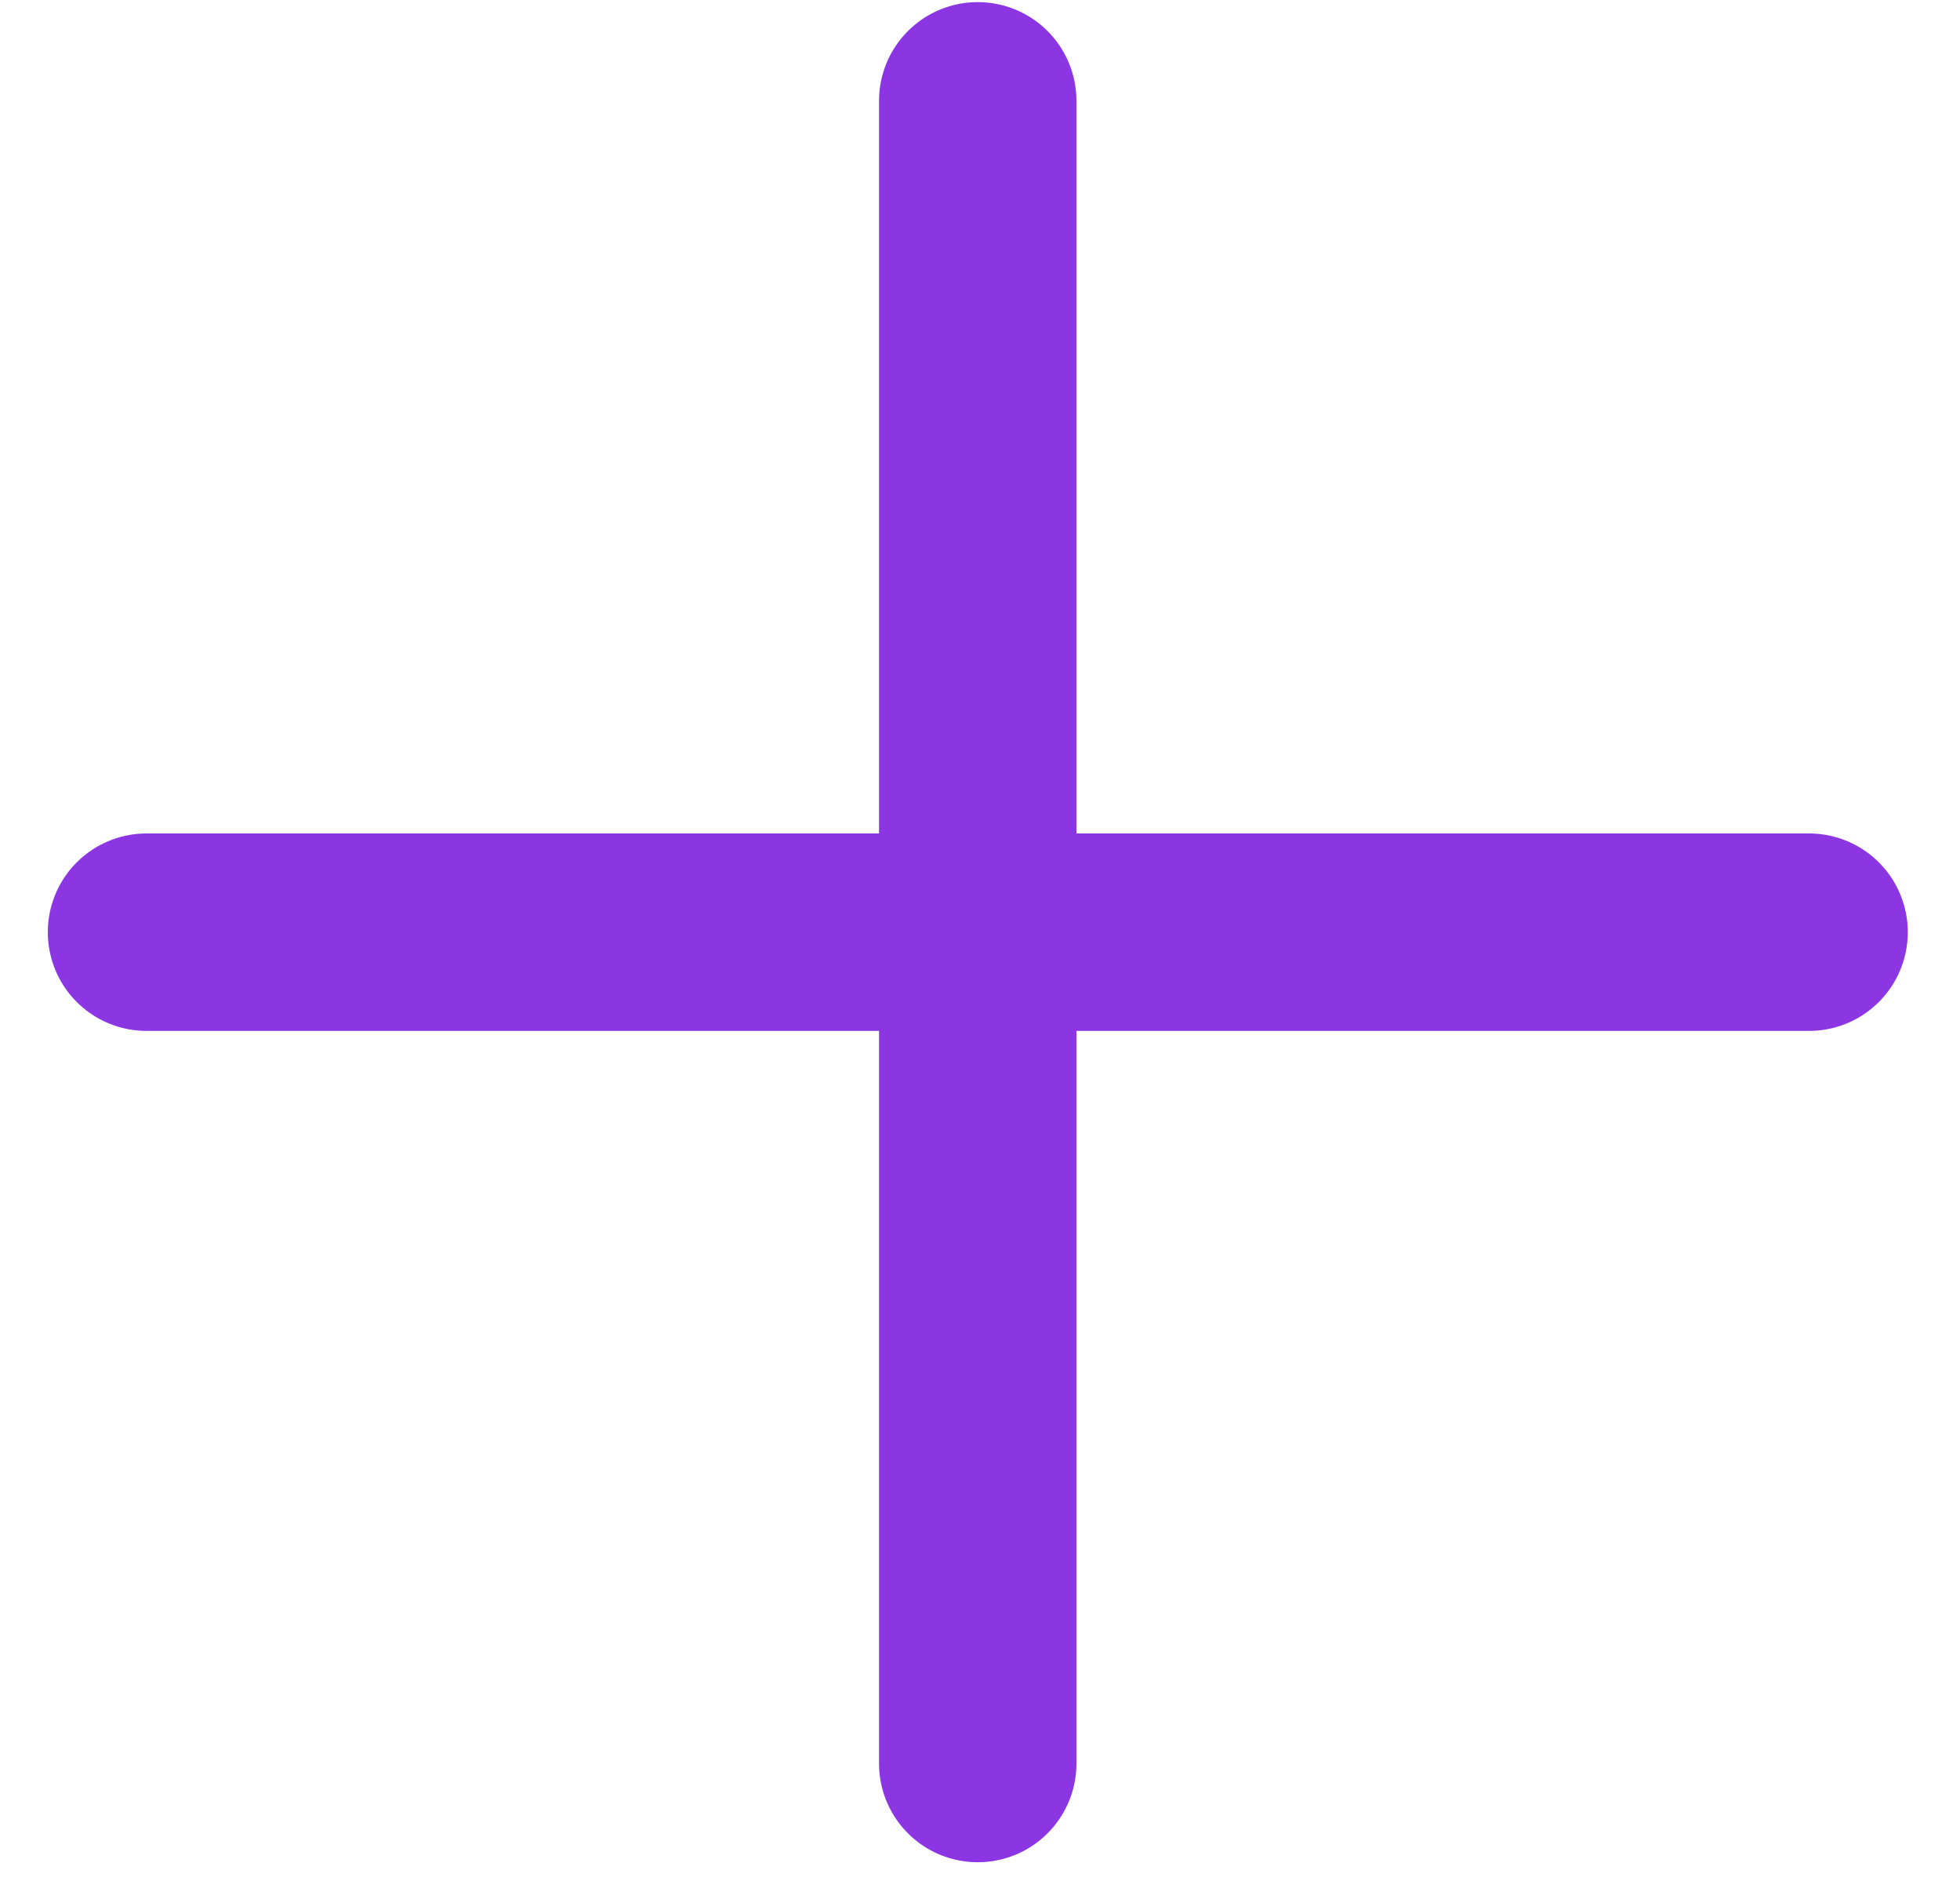
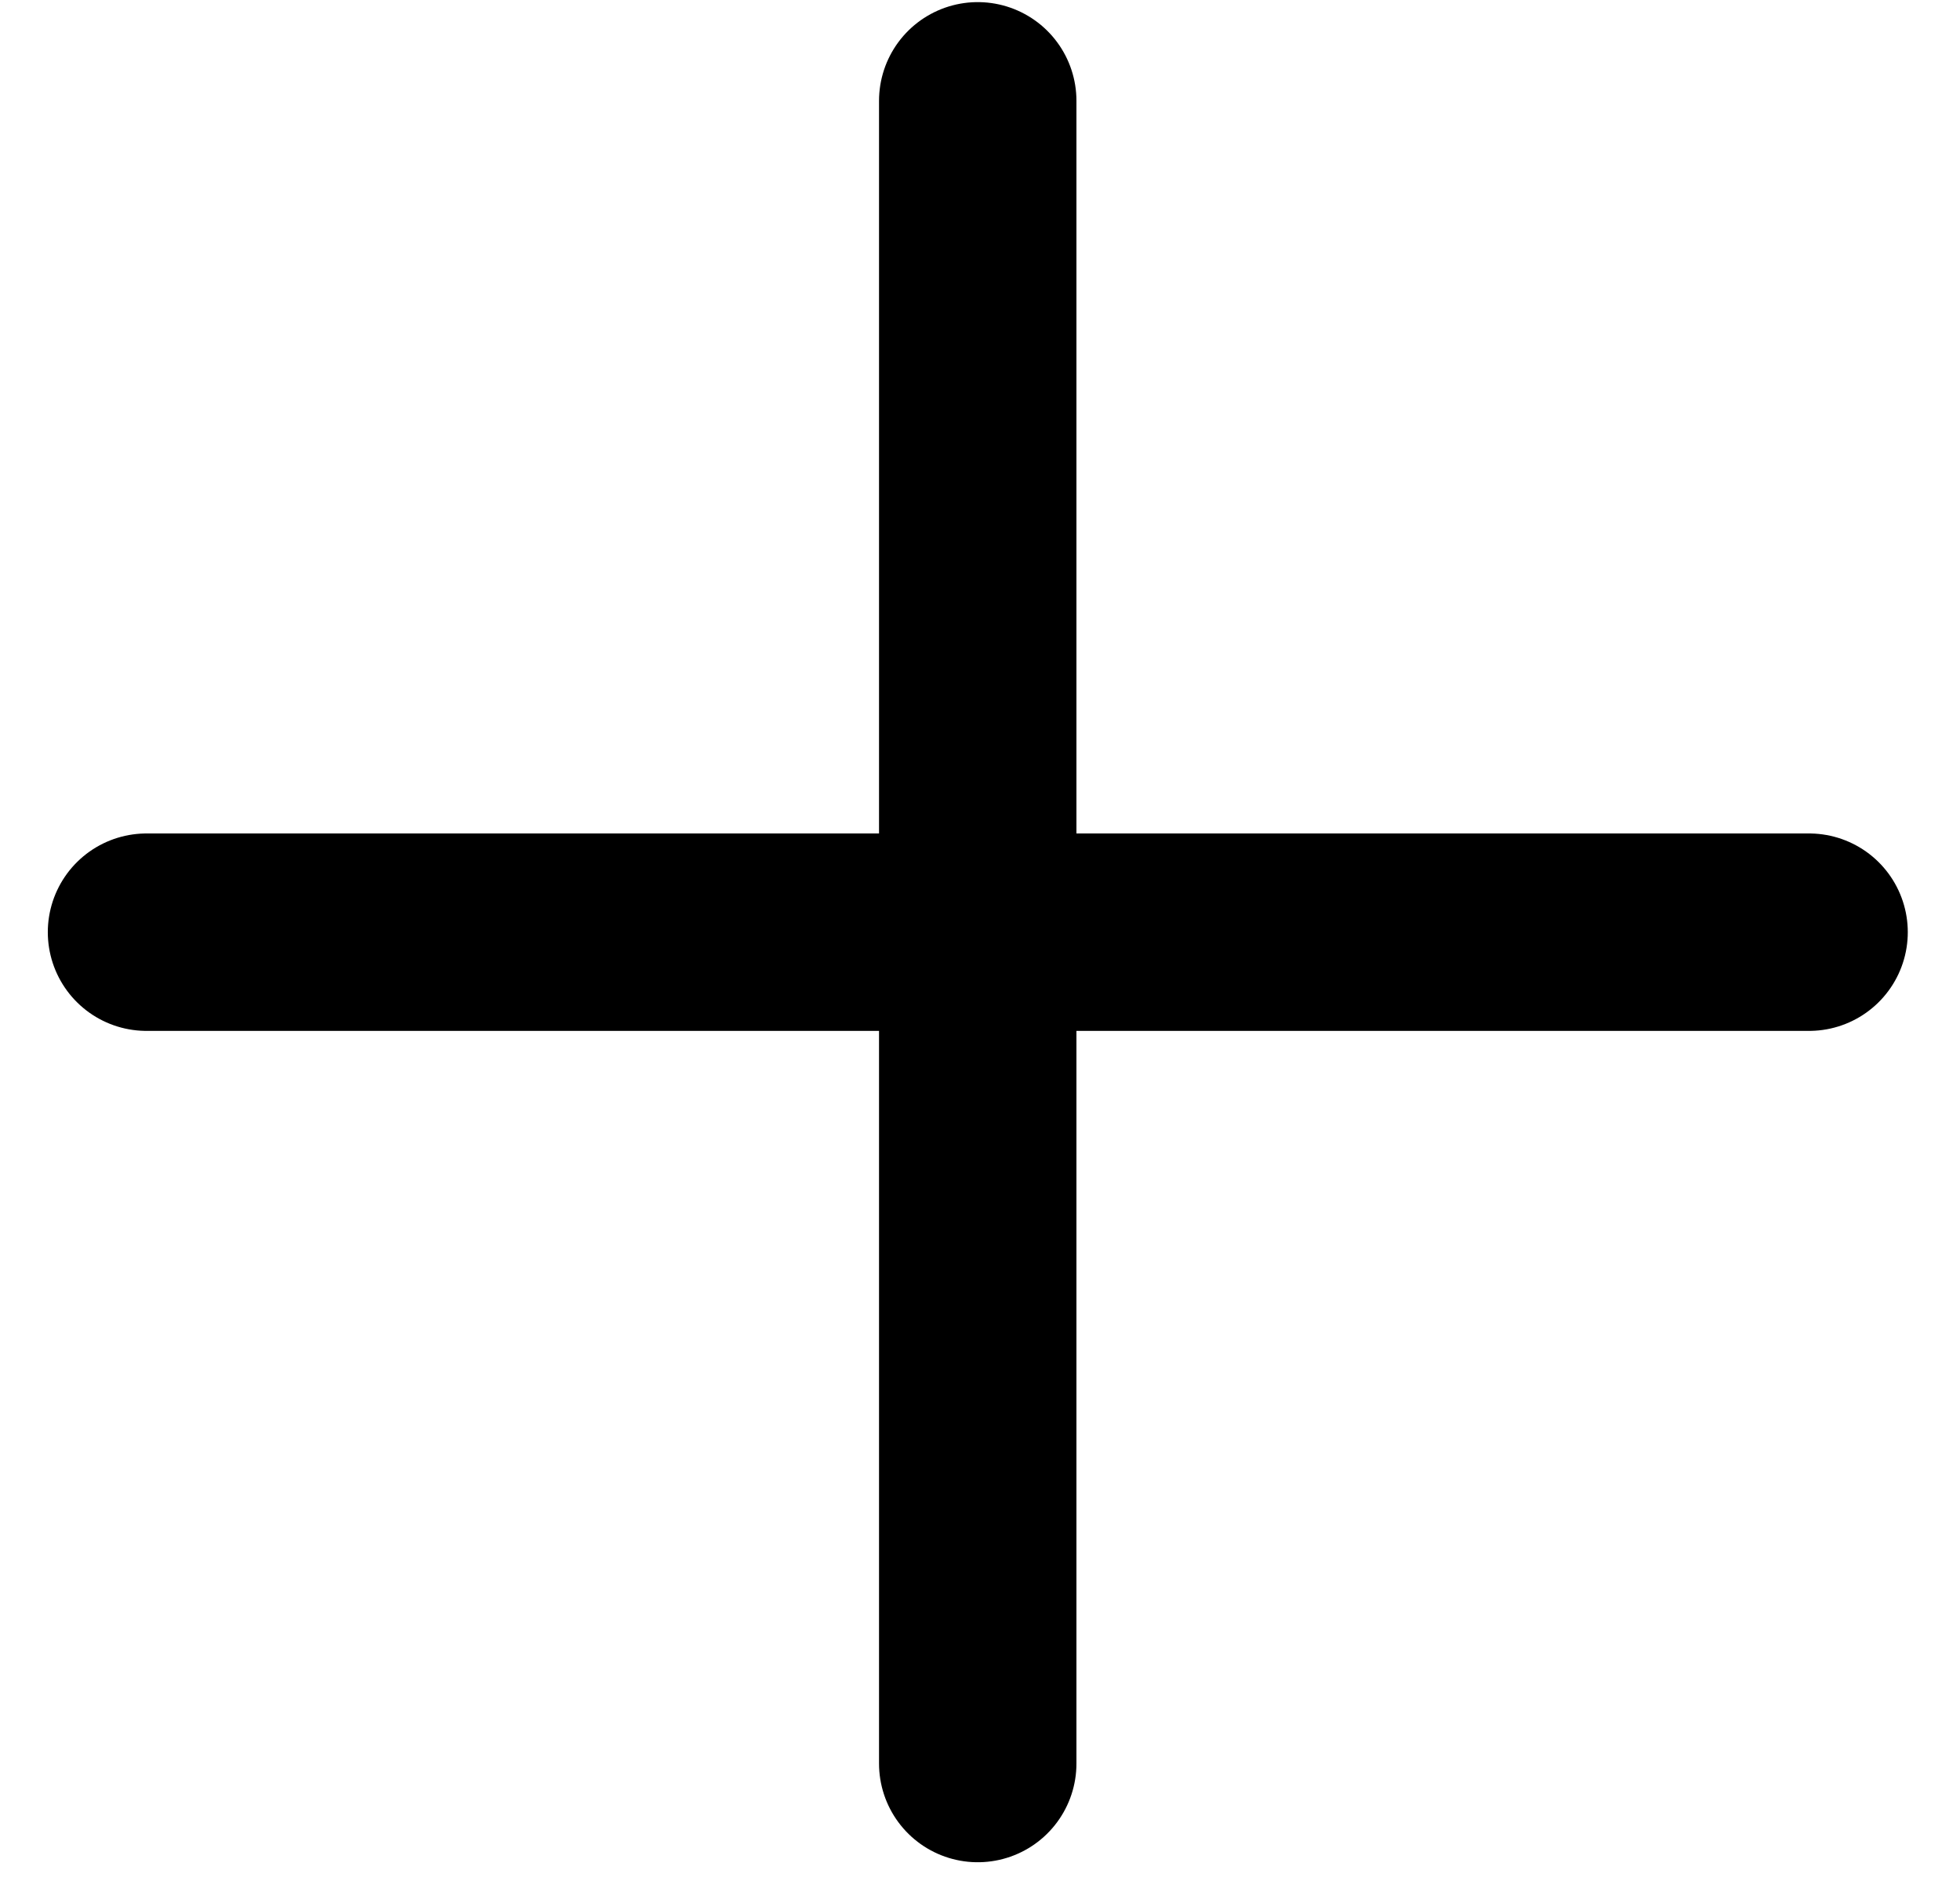
<svg xmlns="http://www.w3.org/2000/svg" width="32" height="31" viewBox="0 0 32 31" fill="none">
-   <path d="M15.963 1.646V28.79" stroke="#8C35E3" stroke-width="3.223" stroke-linecap="round" />
-   <path d="M29.536 15.218L2.392 15.218" stroke="#8C35E3" stroke-width="3.223" stroke-linecap="round" />
+   <path d="M15.963 1.646V28.79" stroke="currentColor" stroke-width="3.223" stroke-linecap="round" />
+   <path d="M29.536 15.218L2.392 15.218" stroke="currentColor" stroke-width="3.223" stroke-linecap="round" />
</svg>
